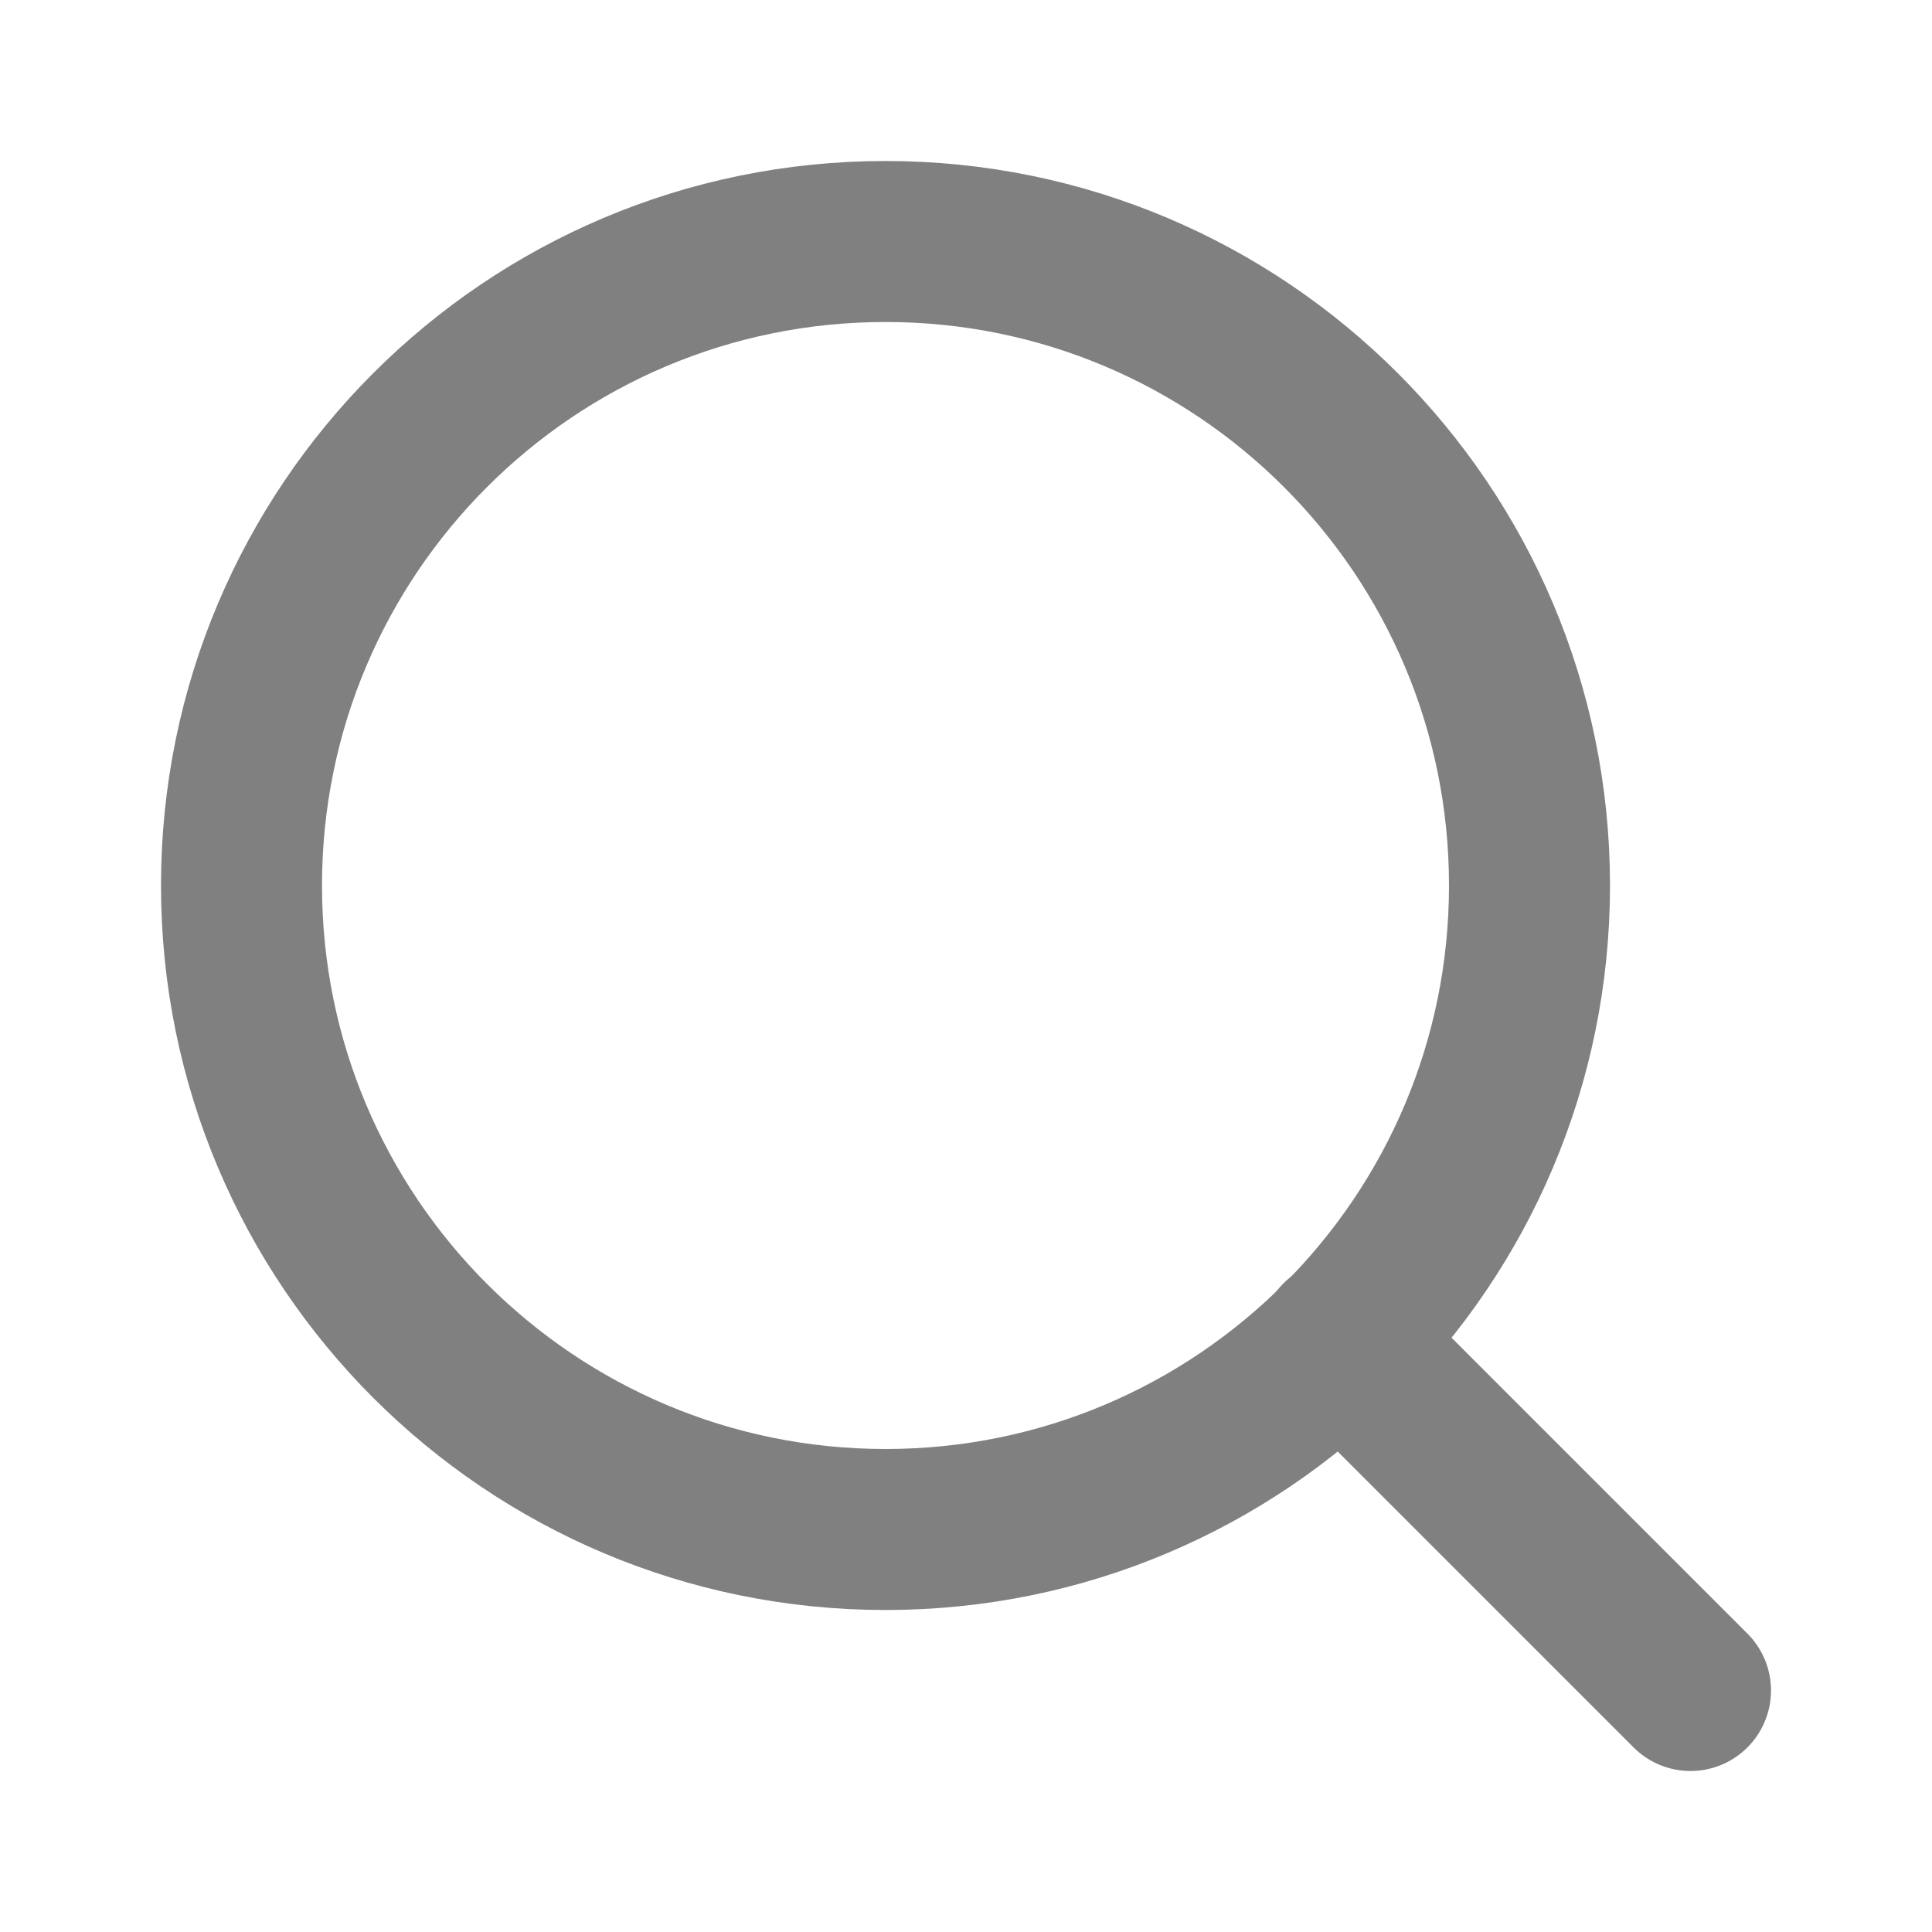
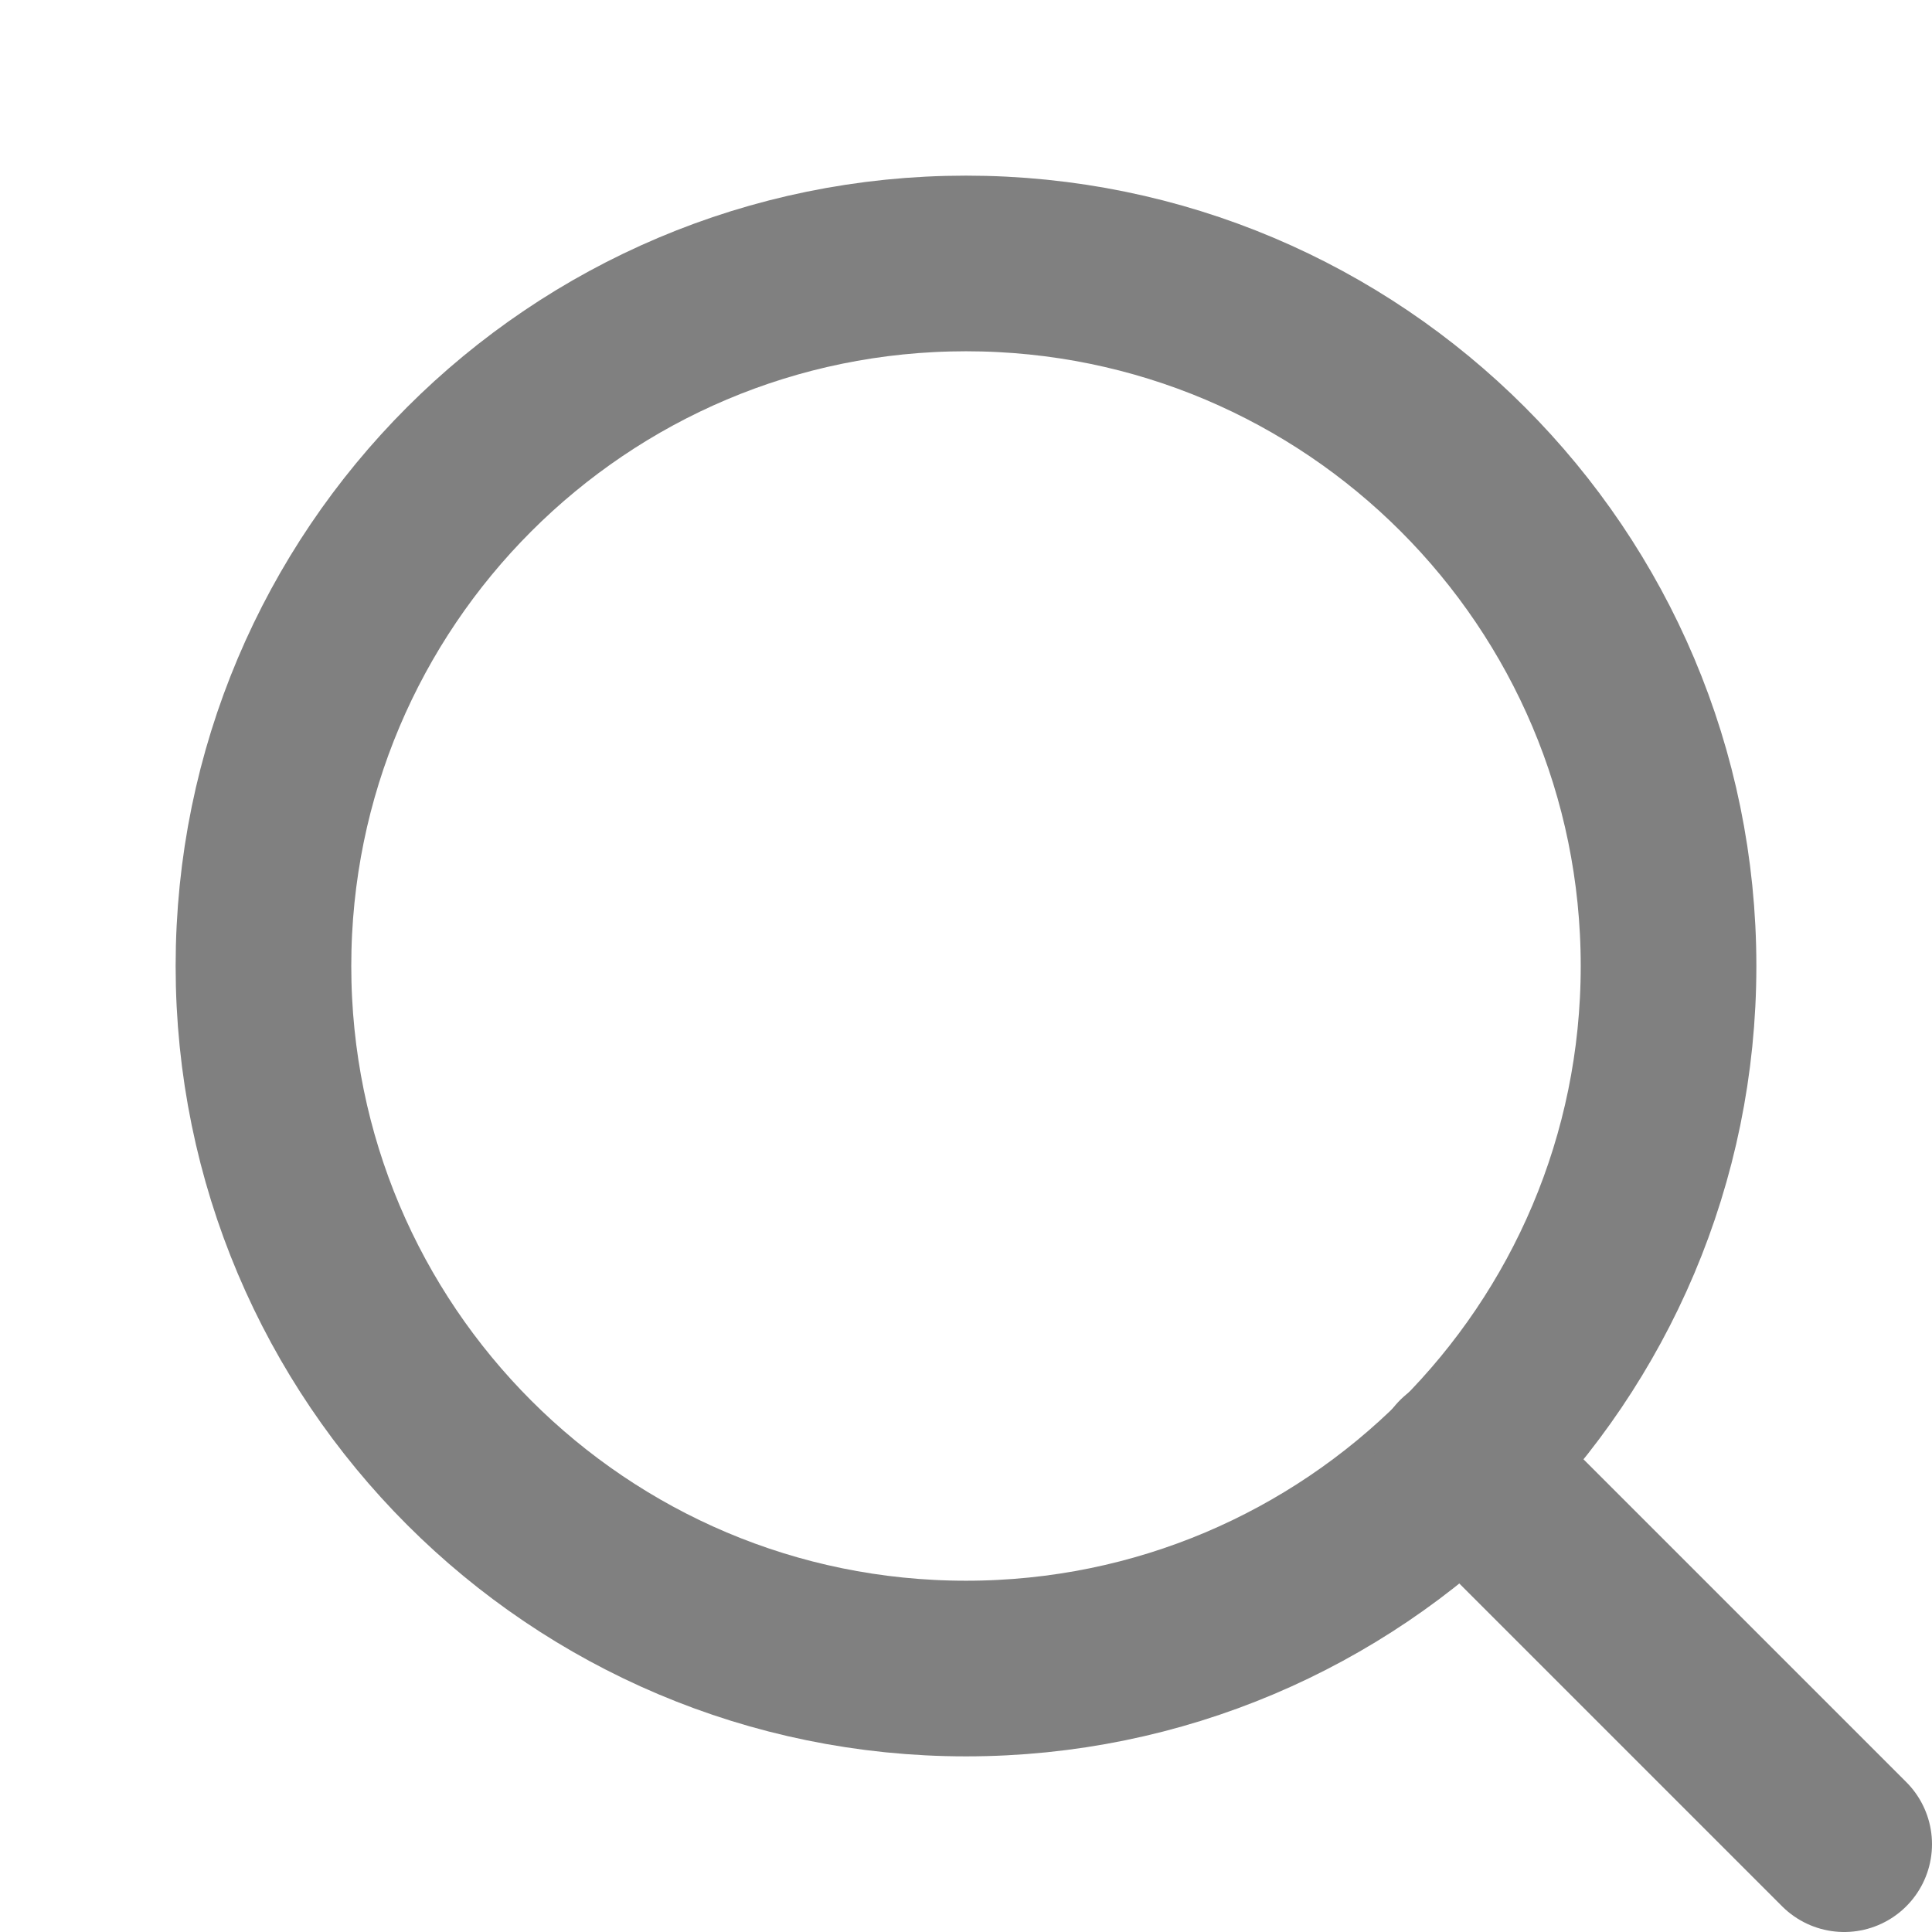
- <svg xmlns="http://www.w3.org/2000/svg" width="24" height="24" fill="none" stroke="#808080" stroke-width="2" stroke-linecap="round" stroke-linejoin="round" viewBox="0 0 24 24">
+ <svg xmlns="http://www.w3.org/2000/svg" width="18" height="18" fill="none" stroke="#808080" stroke-width="2" stroke-linecap="round" stroke-linejoin="round" viewBox="0 0 22 22">
  <circle cx="11" cy="11" r="8" />
  <path d="M21 21l-4.35-4.35" />
</svg>
